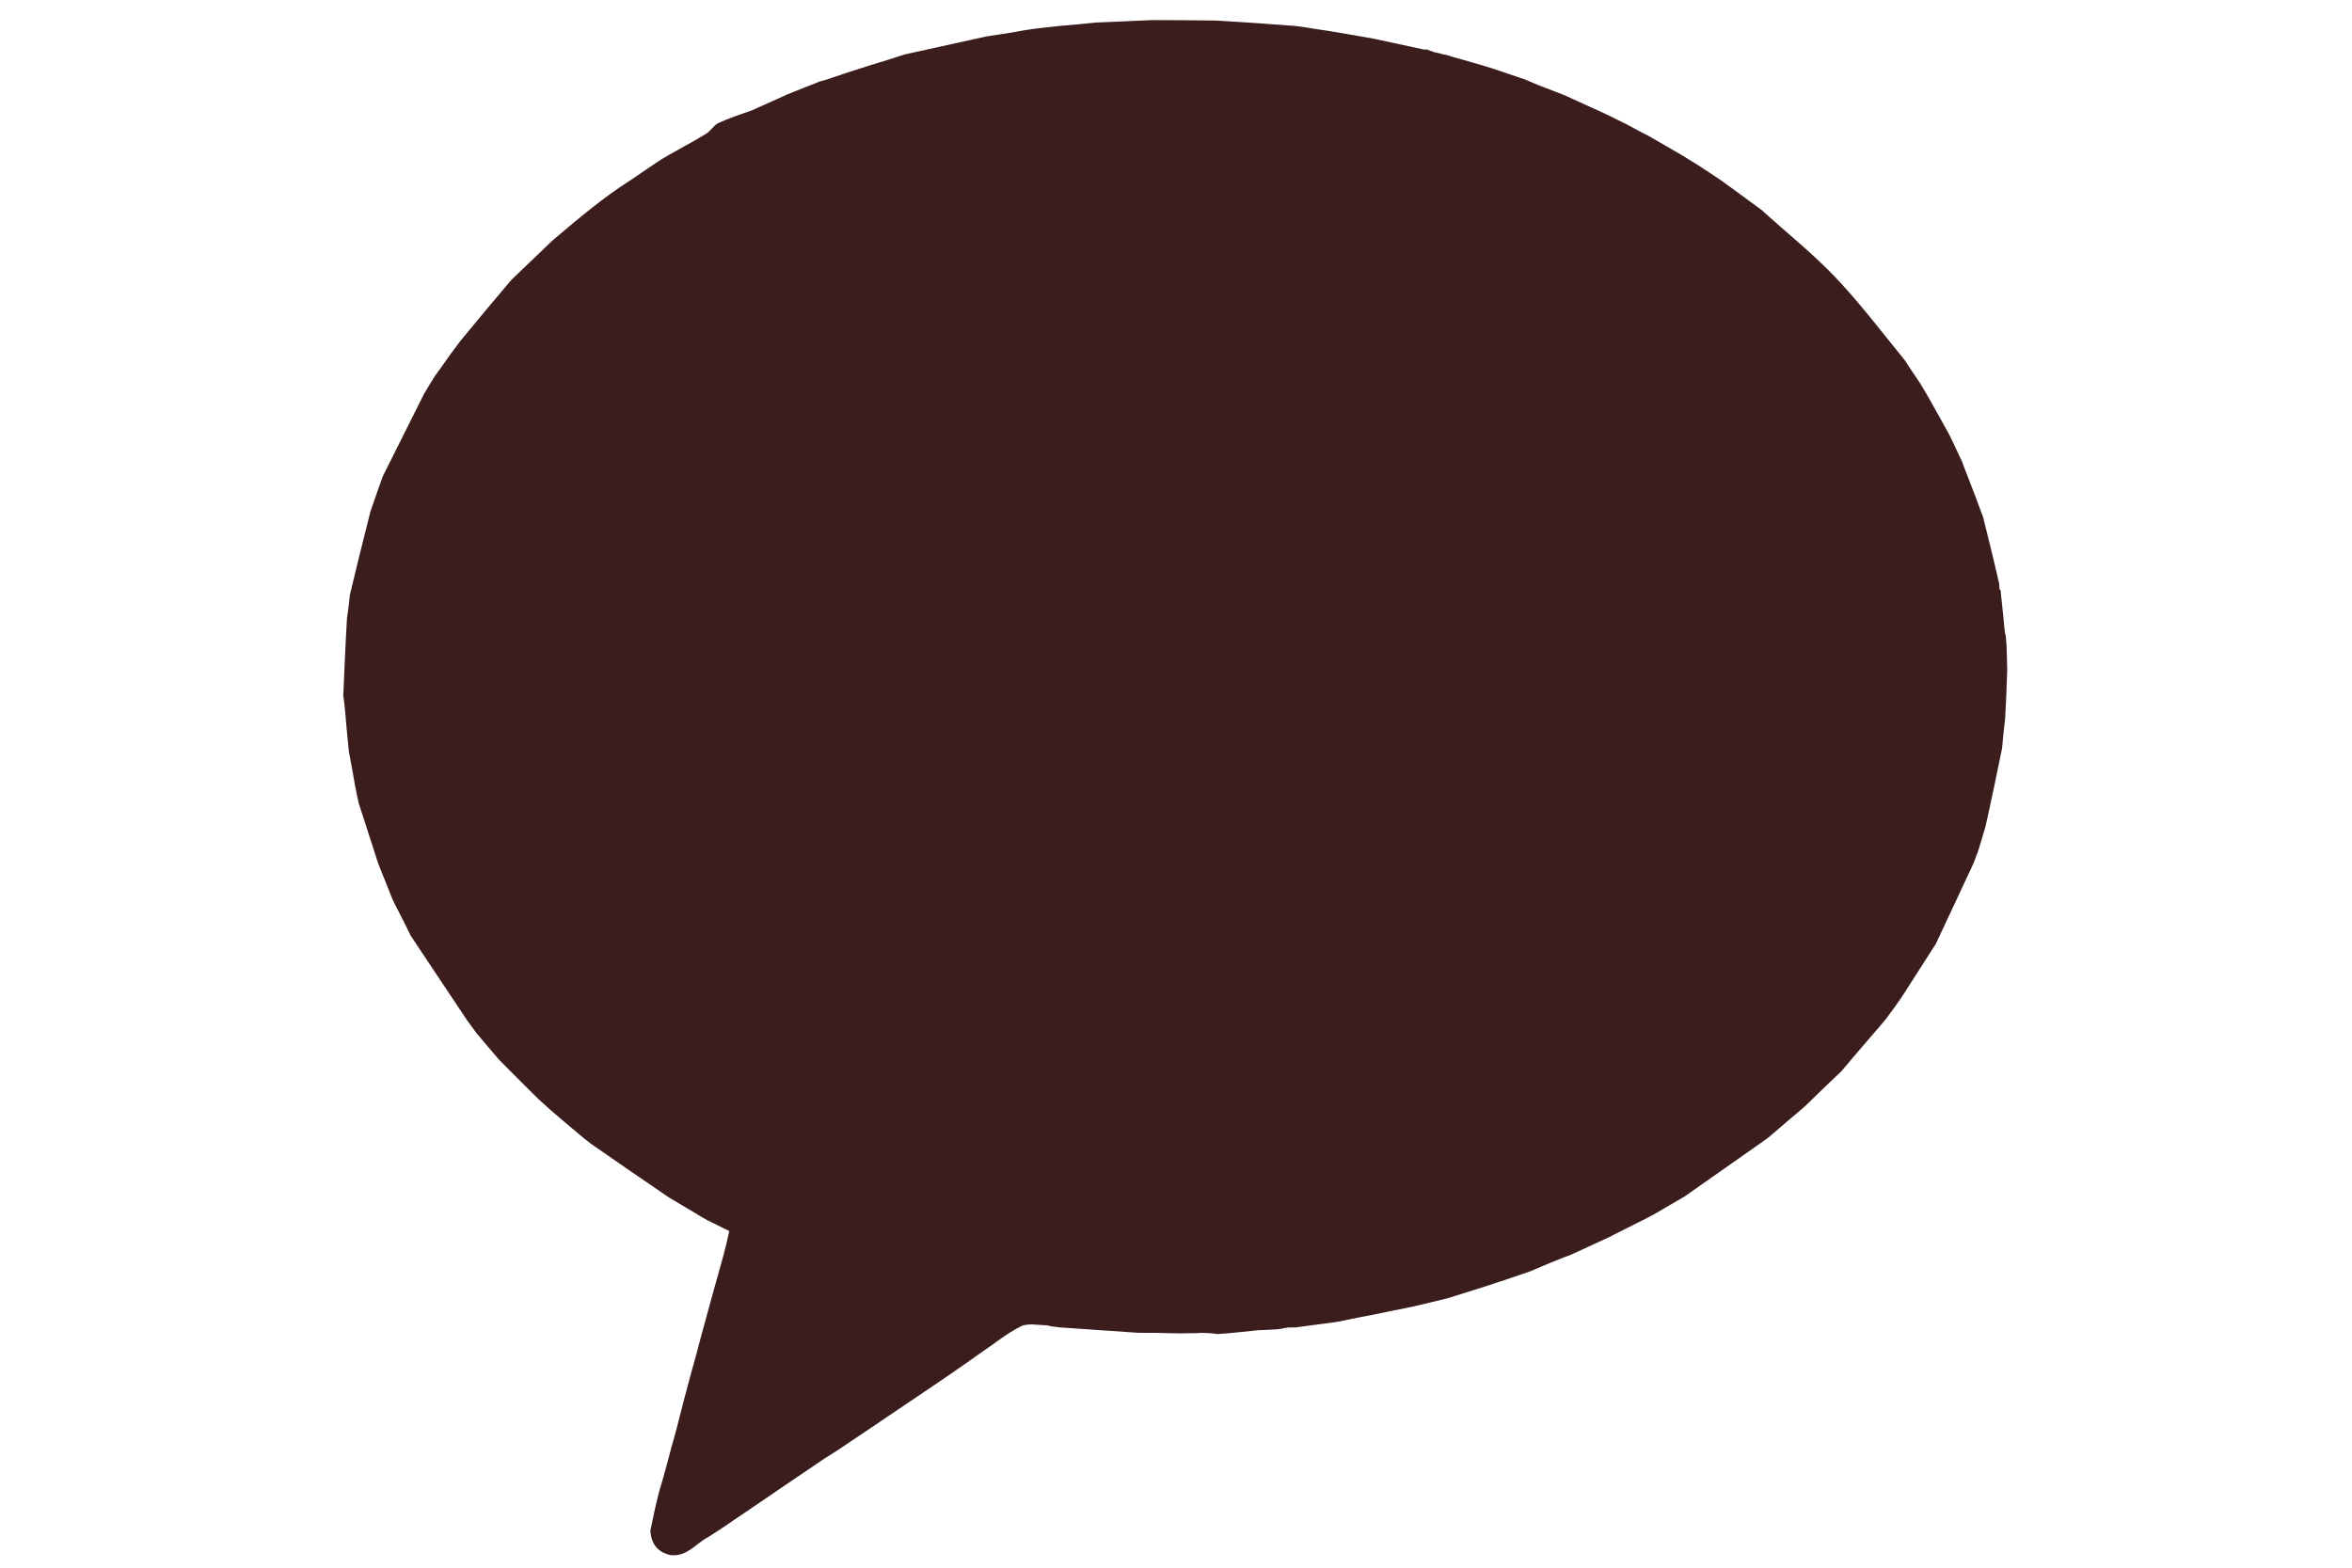
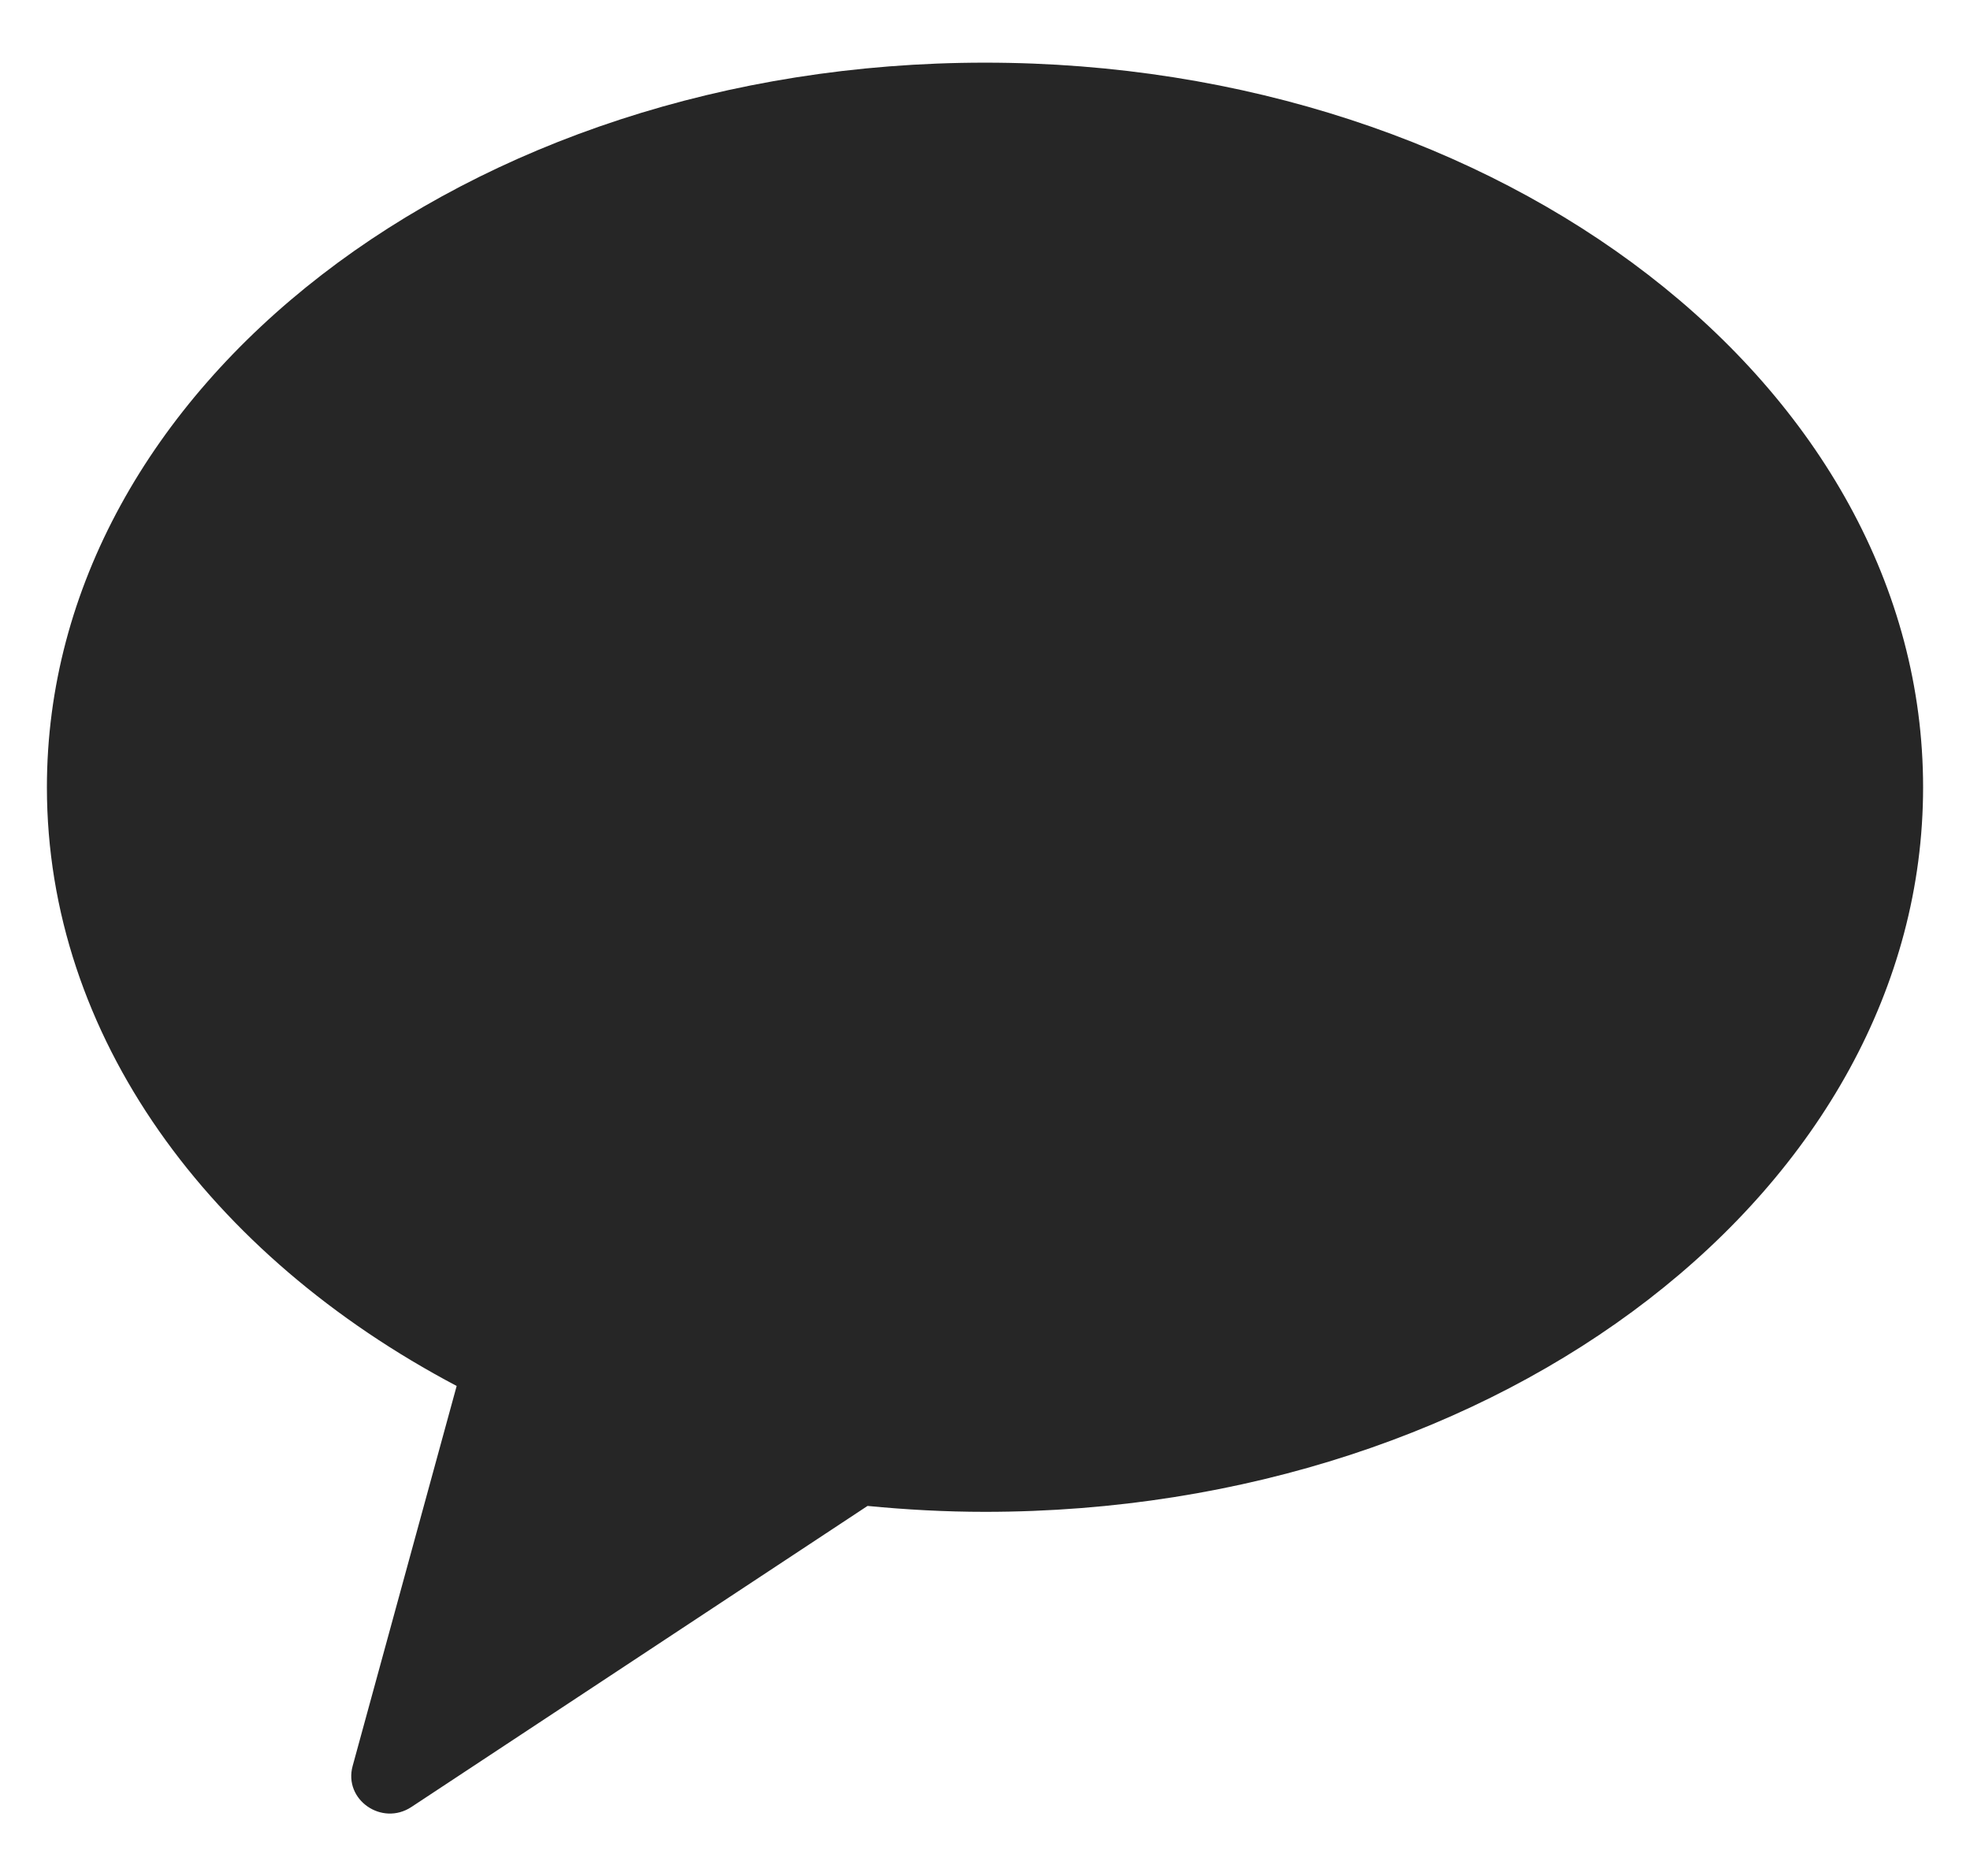
- <svg xmlns="http://www.w3.org/2000/svg" xml:space="preserve" width="100%" x="0" y="0" version="1.1" viewBox="0 0 900 600">
-   <path fill="#3c1d1d" stroke="none" d="M465.517,7.872 C470.703,8.154 475.436,8.513 480.6,8.834 C485.729,9.193 490.428,9.591 495.553,9.931 C496.713,10.008 497.444,10.142 498.788,10.35 C499.57,10.459 499.74,10.493 499.911,10.527 C502.683,10.98 505.454,11.432 508.625,11.861 C514.413,12.822 519.802,13.806 525.583,14.79 C532.053,16.154 538.133,17.518 544.855,18.956 C545.663,18.992 545.829,18.954 545.995,18.916 C546.785,19.253 547.576,19.59 548.986,20.013 C550.418,20.294 551.23,20.488 552.255,20.816 C552.635,20.925 552.802,20.899 552.968,20.873 C553.664,21.088 554.359,21.303 555.708,21.726 C561.24,23.286 566.119,24.638 571.253,26.258 C575.493,27.747 579.478,28.968 583.714,30.47 C585.603,31.359 587.242,31.967 589.145,32.784 C592.424,34.058 595.439,35.124 598.706,36.47 C604.626,39.211 610.294,41.671 616.115,44.442 C618.161,45.541 620.053,46.328 622.122,47.416 C625.199,49.142 628.099,50.567 631.233,52.245 C635.465,54.727 639.462,56.956 643.693,59.458 C645.573,60.675 647.219,61.619 649.094,62.782 C652.496,65.015 655.669,67.028 659.018,69.338 C664.099,73.1 669.004,76.565 674.057,80.338 C683.537,89 693.431,96.817 702.053,105.849 C711.574,115.823 719.928,126.91 728.844,137.838 C730.746,140.824 732.595,143.485 734.591,146.453 C735.668,148.251 736.597,149.741 737.641,151.572 C740.46,156.621 743.162,161.331 745.936,166.406 C747.643,170.06 749.279,173.347 750.903,176.938 C751.42,178.527 751.95,179.812 752.619,181.458 C754.77,187.054 756.783,192.289 758.831,197.901 C759.964,202.526 761.062,206.775 762.179,211.415 C763.135,215.536 764.071,219.266 764.979,223.338 C765.009,224.128 765.067,224.578 765.088,225.301 C765.286,225.834 765.52,226.094 765.752,226.266 C765.75,226.177 765.597,226.265 765.598,226.691 C766.121,231.737 766.641,236.356 767.089,241.249 C767.166,242.041 767.316,242.559 767.503,243.457 C767.622,244.594 767.705,245.35 767.788,246.555 C767.901,250.009 768.014,253.015 768.069,256.484 C767.827,262.944 767.641,268.94 767.252,275.271 C766.752,279.08 766.456,282.553 766.087,286.449 C764.012,296.582 762.01,306.29 759.772,316.289 C758.673,319.841 757.81,323.103 756.674,326.548 C756.309,327.141 756.217,327.552 755.992,328.275 C755.575,329.391 755.291,330.196 754.766,331.275 C750.02,341.366 745.515,351.182 740.759,361.229 C736.547,367.714 732.631,373.999 728.607,380.214 C726.485,383.491 724.175,386.646 721.65,389.992 C720.729,391.018 720.108,391.91 719.195,392.931 C715.846,396.739 712.79,400.418 709.431,404.288 C707.703,406.305 706.277,408.13 704.539,410.064 C701.1,413.266 697.975,416.36 694.566,419.618 C693.113,421.031 691.942,422.279 690.441,423.637 C686.023,427.316 681.936,430.885 677.581,434.603 C676.879,435.185 676.444,435.618 675.672,436.111 C665.185,443.427 655.034,450.681 644.531,457.979 C640.433,460.311 636.687,462.6 632.636,464.921 C631.876,465.258 631.419,465.564 630.624,465.974 C625.444,468.561 620.601,471.044 615.409,473.641 C610.995,475.647 606.932,477.539 602.55,479.581 C601.169,480.208 600.107,480.685 598.678,481.131 C594.175,482.871 590.039,484.642 585.54,486.578 C579.796,488.562 574.416,490.381 568.658,492.247 C563.684,493.793 559.086,495.292 554.105,496.831 C549.474,497.957 545.228,499.042 540.584,500.083 C535.467,501.078 530.747,502.118 525.623,503.135 C521.451,503.897 517.683,504.681 513.653,505.518 C513.23,505.64 513.066,505.709 512.573,505.734 C511.821,505.833 511.401,505.977 510.561,506.066 C505.433,506.716 500.726,507.421 495.68,508.046 C494.885,508.018 494.428,508.073 493.737,508.076 C493.502,508.026 493.042,508.162 492.764,508.091 C491.961,508.17 491.436,508.32 490.573,508.503 C489.792,508.619 489.35,508.701 488.482,508.778 C486.362,508.889 484.668,509.007 482.738,509.073 C482.502,509.022 482.04,509.159 481.609,509.089 C476.131,509.651 471.084,510.282 465.827,510.575 C463.756,510.226 461.894,510.215 459.766,510.122 C459.322,510.095 459.145,510.149 458.527,510.219 C454.4,510.3 450.713,510.365 446.671,510.237 C442.868,510.082 439.421,510.123 435.511,510.103 C425.373,509.404 415.696,508.765 405.657,508.041 C404.56,507.9 403.825,507.843 402.763,507.687 C401.982,507.546 401.528,507.505 400.759,507.257 C397.135,507.177 393.329,506.302 390.624,507.643 C385.391,510.238 380.777,514.083 375.577,517.572 C371.447,520.475 367.647,523.215 363.545,525.997 C362.487,526.657 361.731,527.276 360.638,527.985 C350.151,535.033 340.001,541.99 329.512,549.004 C326.411,551.017 323.647,552.974 320.568,555.013 C318.838,556.08 317.424,557.065 315.669,558.113 C305.52,564.922 295.712,571.668 285.574,578.567 C282.408,580.669 279.571,582.618 276.734,584.567 C274.933,585.716 273.132,586.864 271.098,588.225 C266.174,590.748 262.887,596.024 256.355,595.159 C251.739,593.96 249.315,591.15 248.837,585.967 C249.947,580.466 250.969,575.734 252.258,570.741 C253.63,566.304 254.735,562.125 255.965,557.575 C256.587,555.174 257.084,553.145 257.791,550.839 C258.616,548.023 259.23,545.484 259.968,542.575 C261.466,536.786 262.841,531.368 264.425,525.655 C265.704,521.222 266.772,517.085 267.968,512.578 C270.909,501.831 273.722,491.454 276.744,480.782 C277.627,477.515 278.301,474.542 279.067,471.167 C276.37,469.833 273.672,468.498 270.657,467.014 C268.936,466.053 267.532,465.241 265.891,464.206 C262.515,462.164 259.377,460.344 255.982,458.309 C245.825,451.361 235.925,444.628 225.95,437.632 C225.121,436.887 224.367,436.404 223.395,435.628 C219.145,432.018 215.114,428.702 210.971,425.107 C209.298,423.535 207.737,422.241 206.023,420.644 C202.593,417.184 199.316,414.027 195.918,410.573 C194.257,408.833 192.716,407.391 191.022,405.643 C188.056,402.137 185.243,398.935 182.336,395.414 C181.143,393.727 180.044,392.36 178.858,390.667 C171.579,379.715 164.388,369.088 157.166,358.122 C155.59,354.81 154.046,351.836 152.366,348.533 C151.555,346.965 150.88,345.727 150.167,344.136 C148.365,339.516 146.601,335.247 144.765,330.618 C142.252,322.787 139.81,315.316 137.279,307.463 C136.74,305.062 136.288,303.043 135.859,300.622 C135.098,296.121 134.316,292.022 133.481,287.479 C132.902,281.699 132.376,276.365 131.925,270.645 C131.762,269.036 131.525,267.811 131.355,266.159 C131.803,256.164 132.183,246.598 132.765,236.718 C133.258,233.585 133.55,230.766 133.914,227.536 C136.501,216.779 139.015,206.433 141.738,195.808 C143.369,191.186 144.792,186.844 146.492,182.243 C151.843,171.657 156.917,161.329 162.237,150.776 C163.672,148.419 164.859,146.288 166.36,144.007 C168.433,141.241 170.191,138.625 172.207,135.788 C173.933,133.578 175.316,131.52 176.883,129.613 C182.938,122.246 189.051,114.927 195.43,107.405 C196.32,106.544 196.923,105.869 197.817,105.067 C202.432,100.699 206.756,96.456 211.387,92.061 C221.123,83.832 230.558,75.766 241.336,68.915 C245.323,66.255 248.976,63.668 252.916,61.076 C254.123,60.45 255.043,59.829 256.296,59.082 C261.202,56.36 265.84,53.873 270.312,51.116 C272.02,50.064 273.127,47.919 274.891,47.098 C278.974,45.199 283.292,43.804 287.865,42.167 C292.491,40.131 296.765,38.133 301.412,36.072 C305.734,34.367 309.682,32.723 313.892,31.112 C314.799,30.939 315.443,30.733 316.458,30.387 C322.202,28.444 327.576,26.642 333.332,24.867 C337.816,23.554 341.917,22.214 346.019,20.874 C356.401,18.58 366.783,16.286 377.571,13.915 C382.587,13.172 387.198,12.506 392.108,11.555 C396.646,10.842 400.884,10.414 405.549,9.914 C410.367,9.487 414.758,9.132 419.579,8.621 C426.794,8.27 433.579,8.075 440.737,7.688 C449.093,7.648 457.078,7.798 465.517,7.872 z" opacity="1" />
+ <svg xmlns="http://www.w3.org/2000/svg" width="21" height="20" viewBox="0 0 21 20" fill="none">
+   <path fill-rule="evenodd" clip-rule="evenodd" d="M10.5 0.668C4.977 0.668 0.5 4.127 0.5 8.393C0.5 11.046 2.232 13.385 4.868 14.776L3.759 18.828C3.661 19.187 4.07 19.472 4.385 19.265L9.248 16.055C9.659 16.095 10.076 16.118 10.5 16.118C16.023 16.118 20.5 12.659 20.5 8.393C20.5 4.127 16.023 0.668 10.5 0.668Z" fill="black" fill-opacity="0.85" />
</svg>
